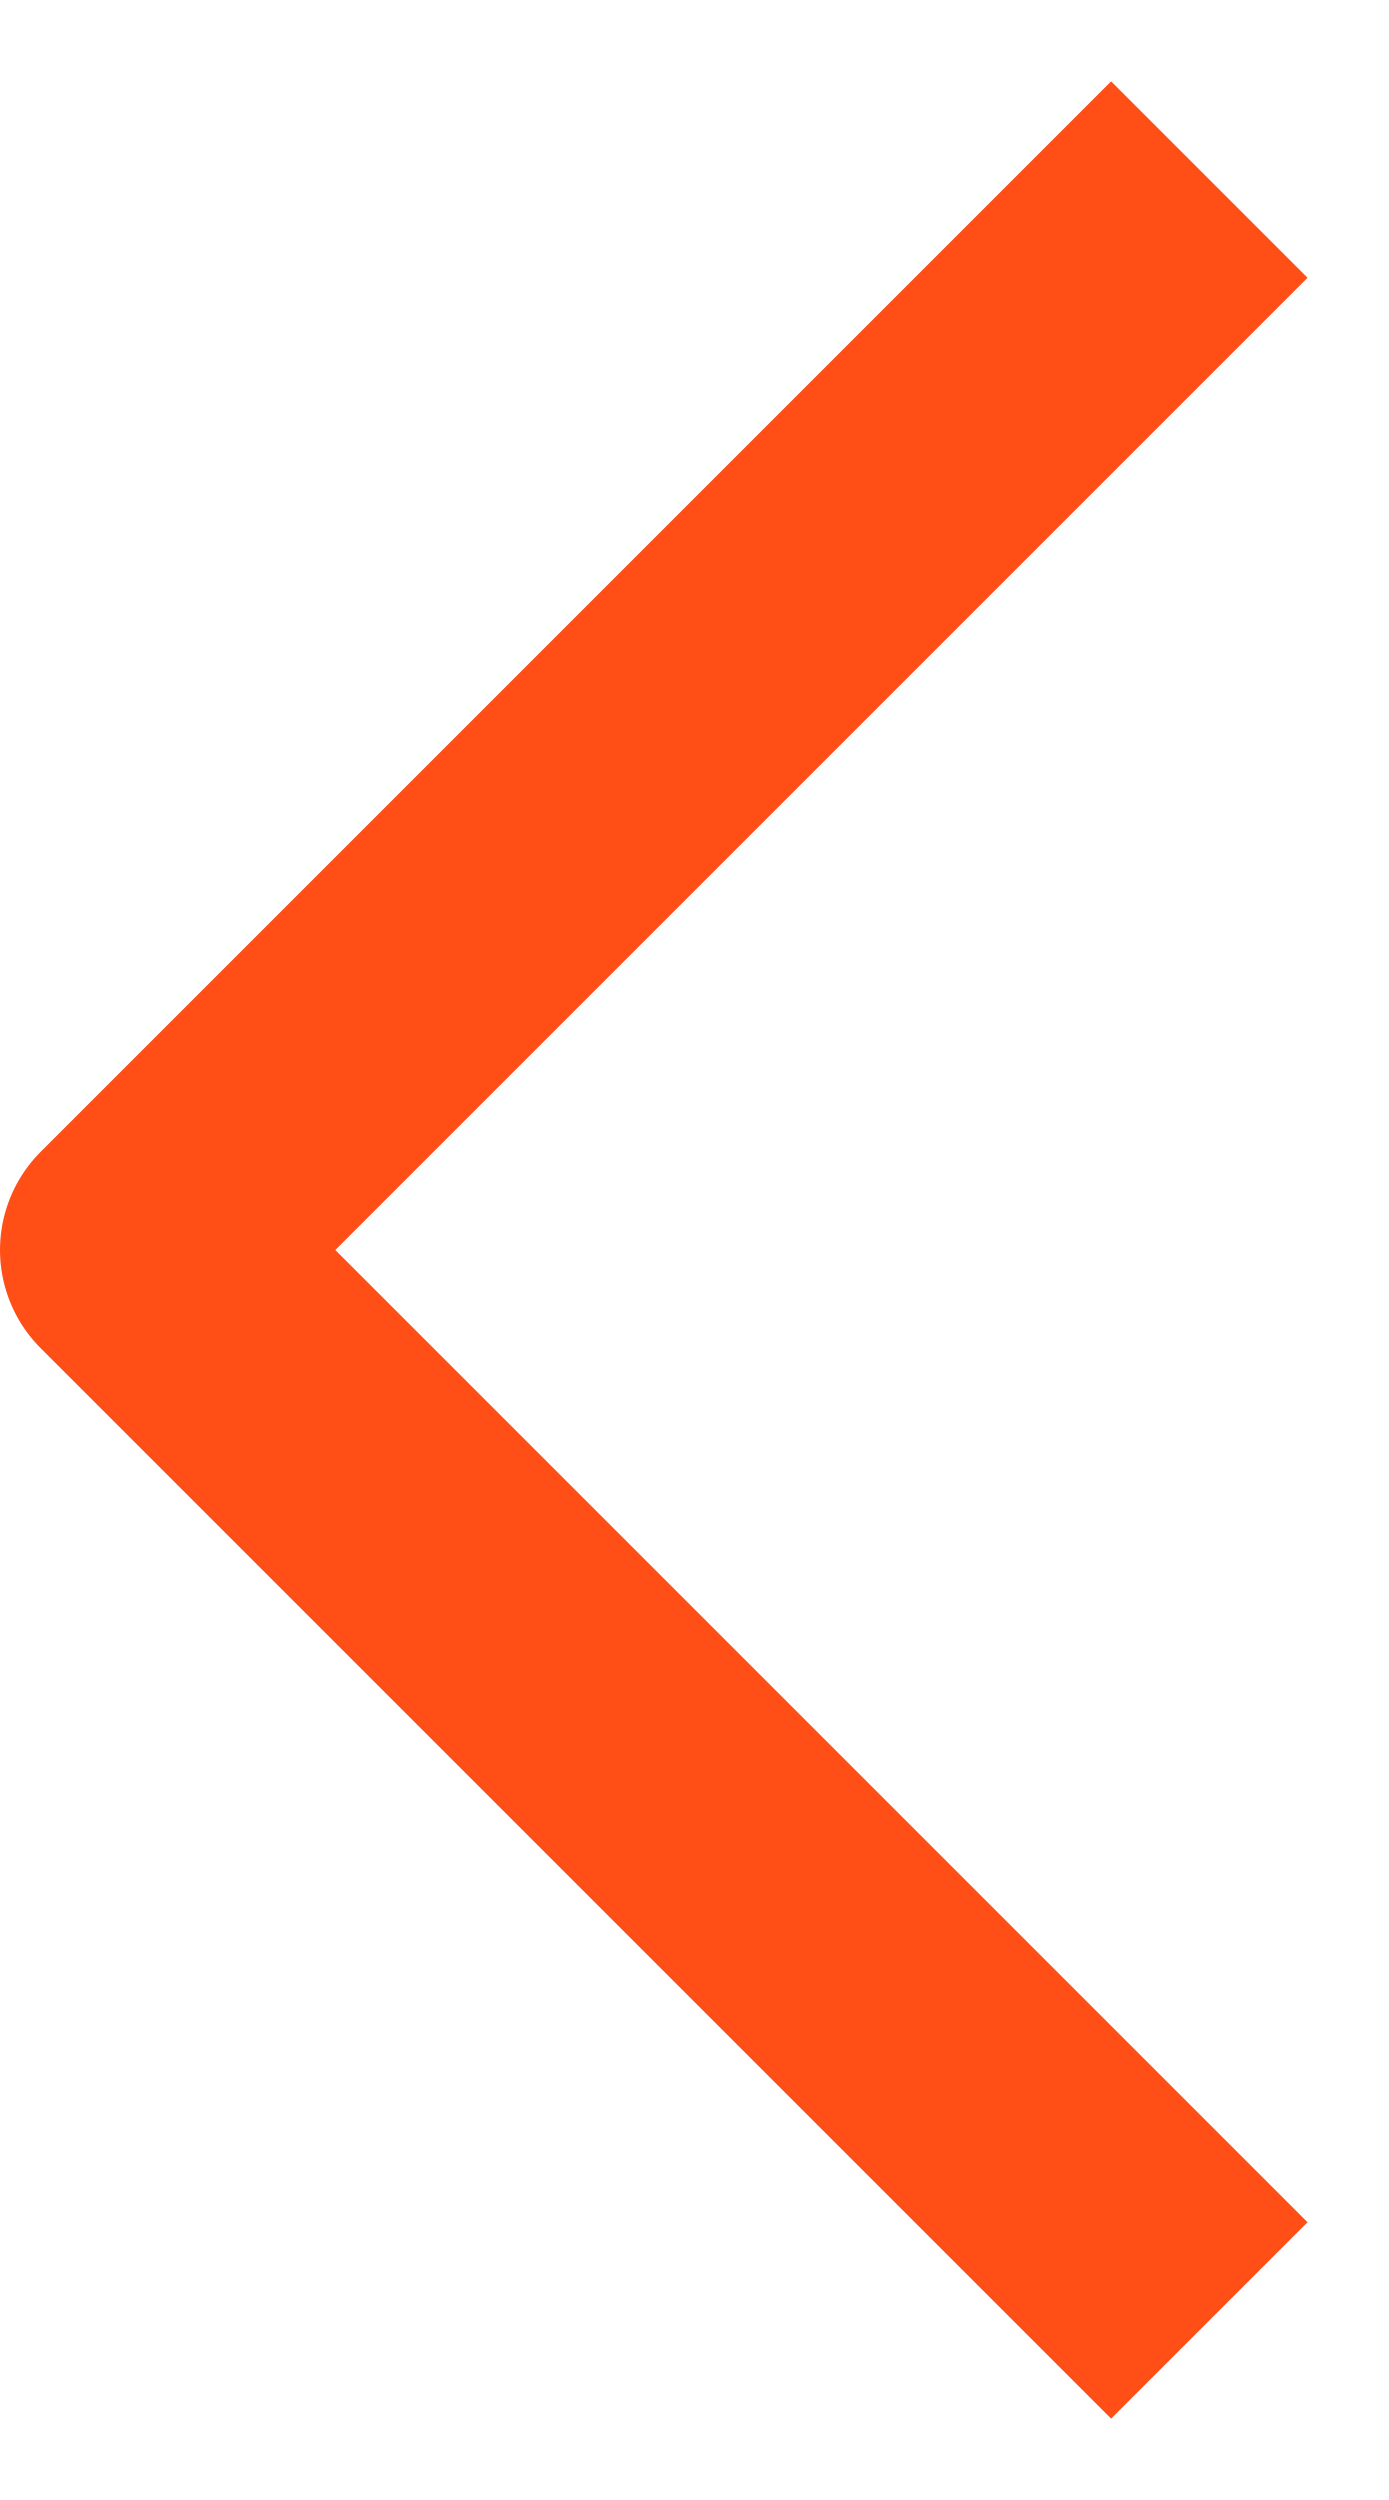
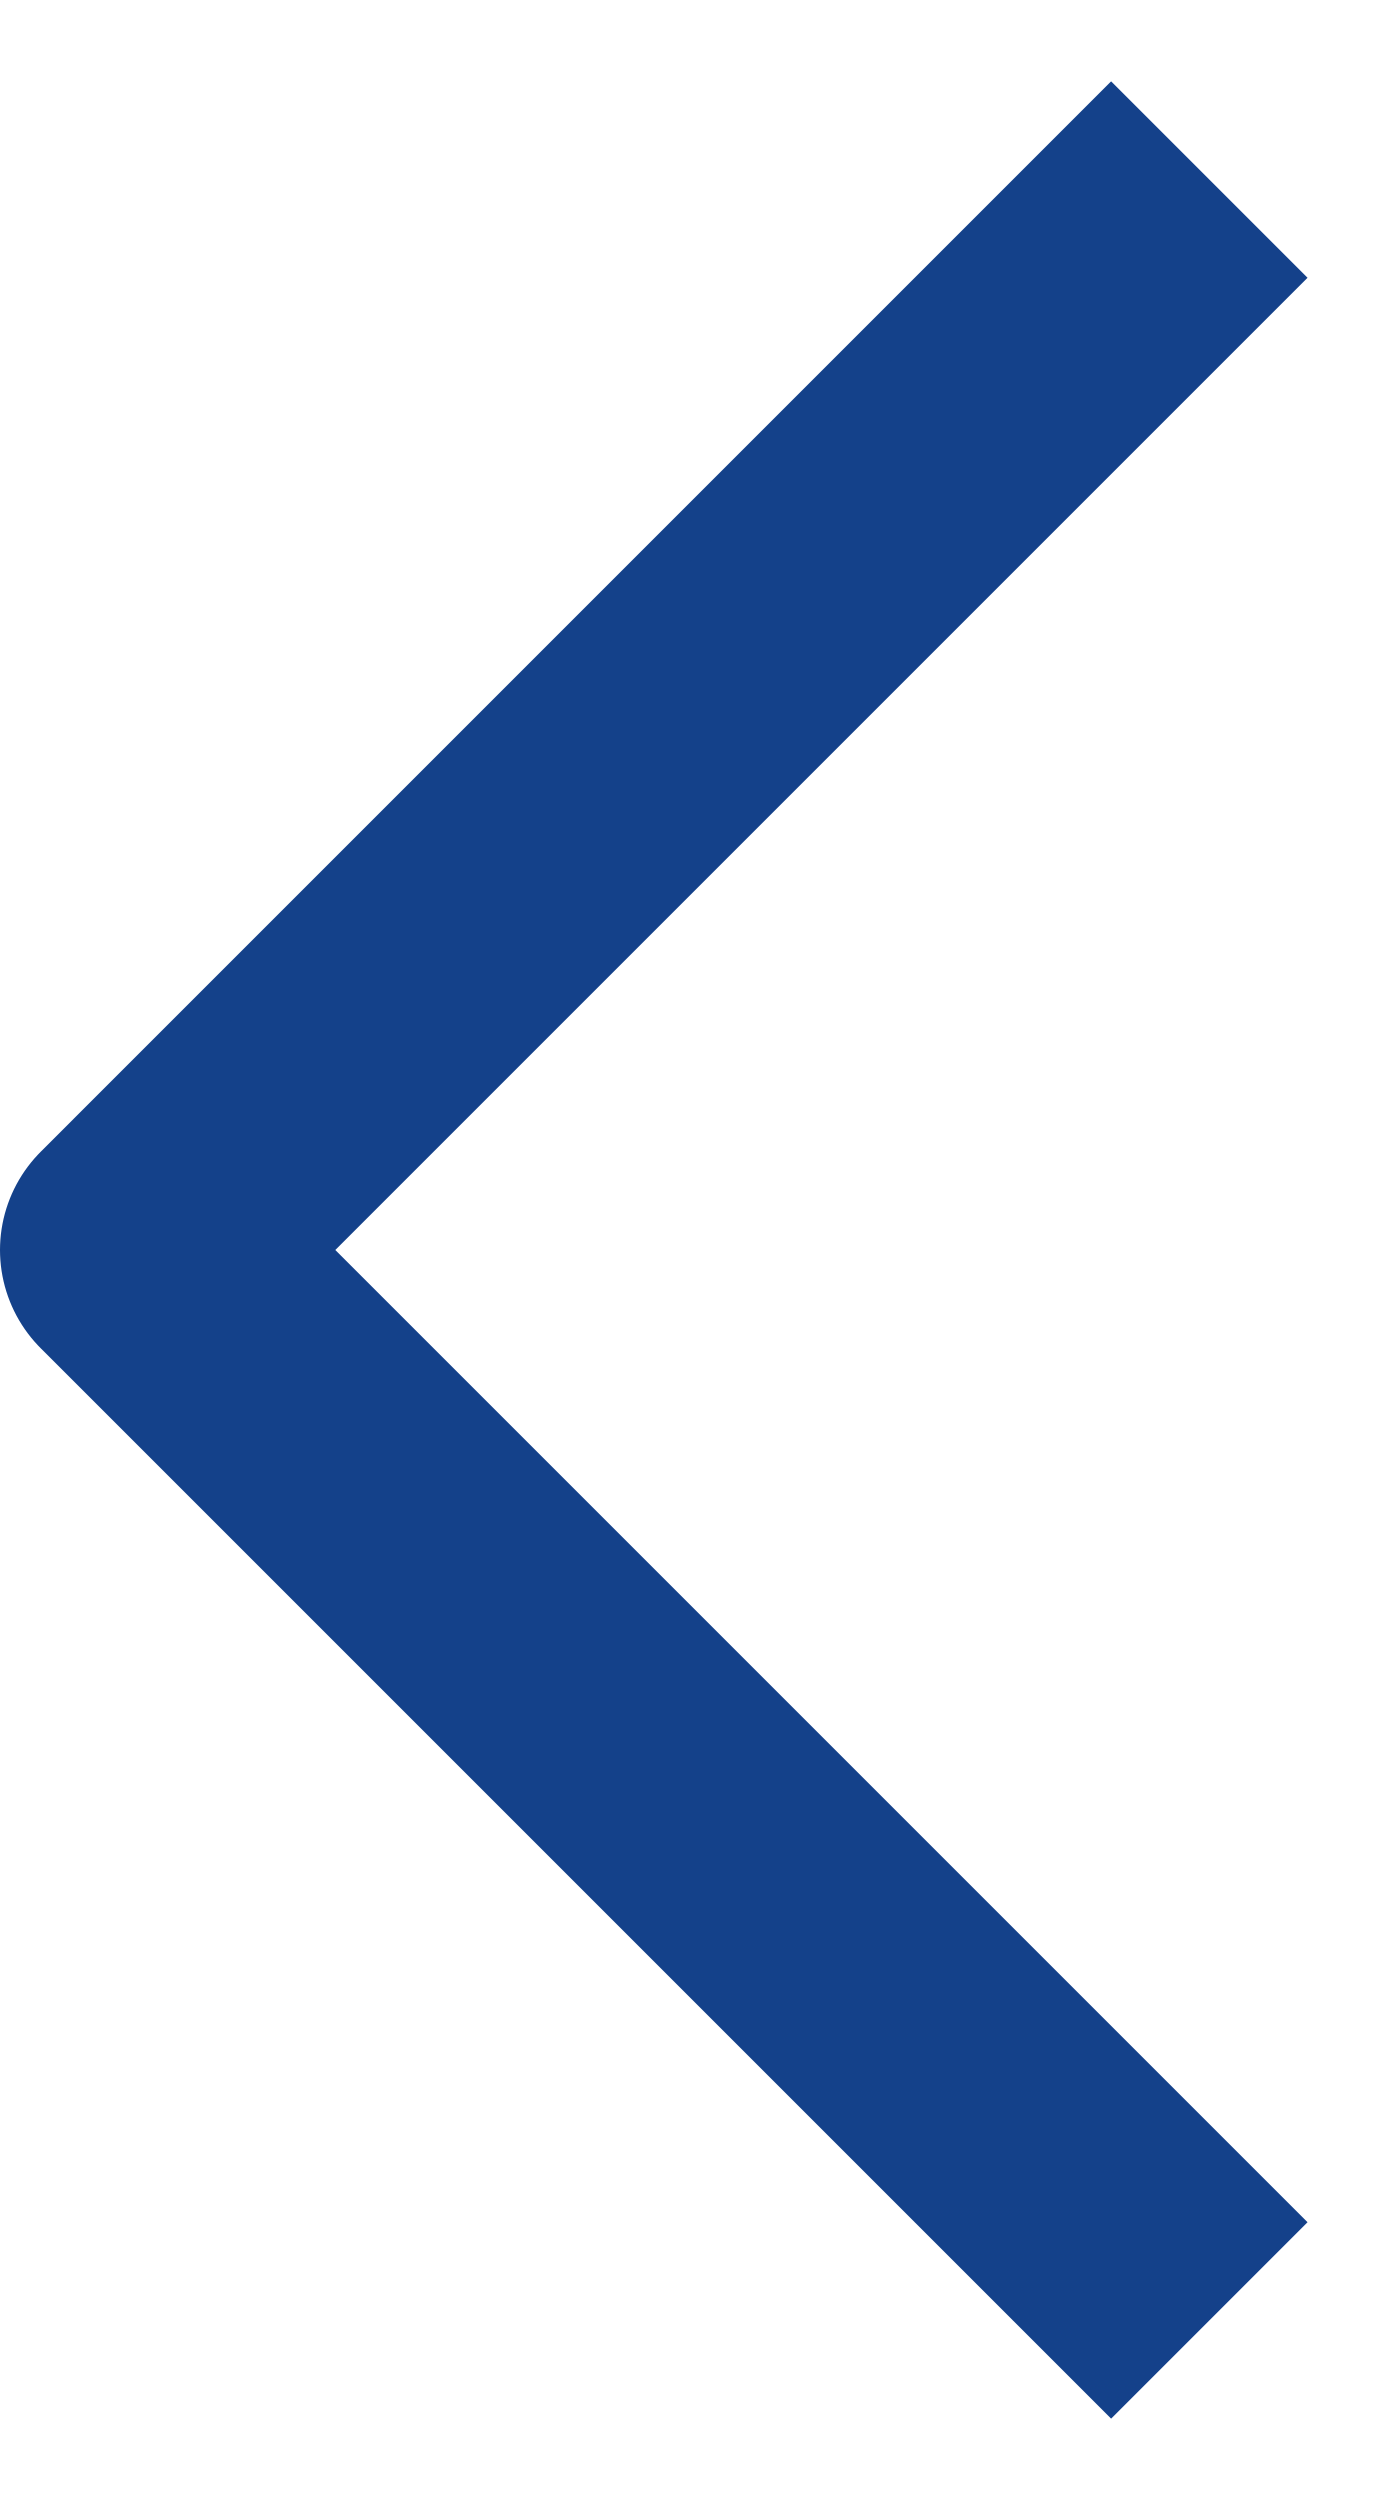
<svg xmlns="http://www.w3.org/2000/svg" width="10" height="18" viewBox="0 0 10 18" fill="none">
-   <path d="M8 16L1 9L8 2" stroke="#FF4E16" stroke-width="2" stroke-linecap="square" stroke-linejoin="round" />
+   <path d="M8 16L1 9L8 2" stroke="#14418A" stroke-width="2" stroke-linecap="square" stroke-linejoin="round" />
</svg>
